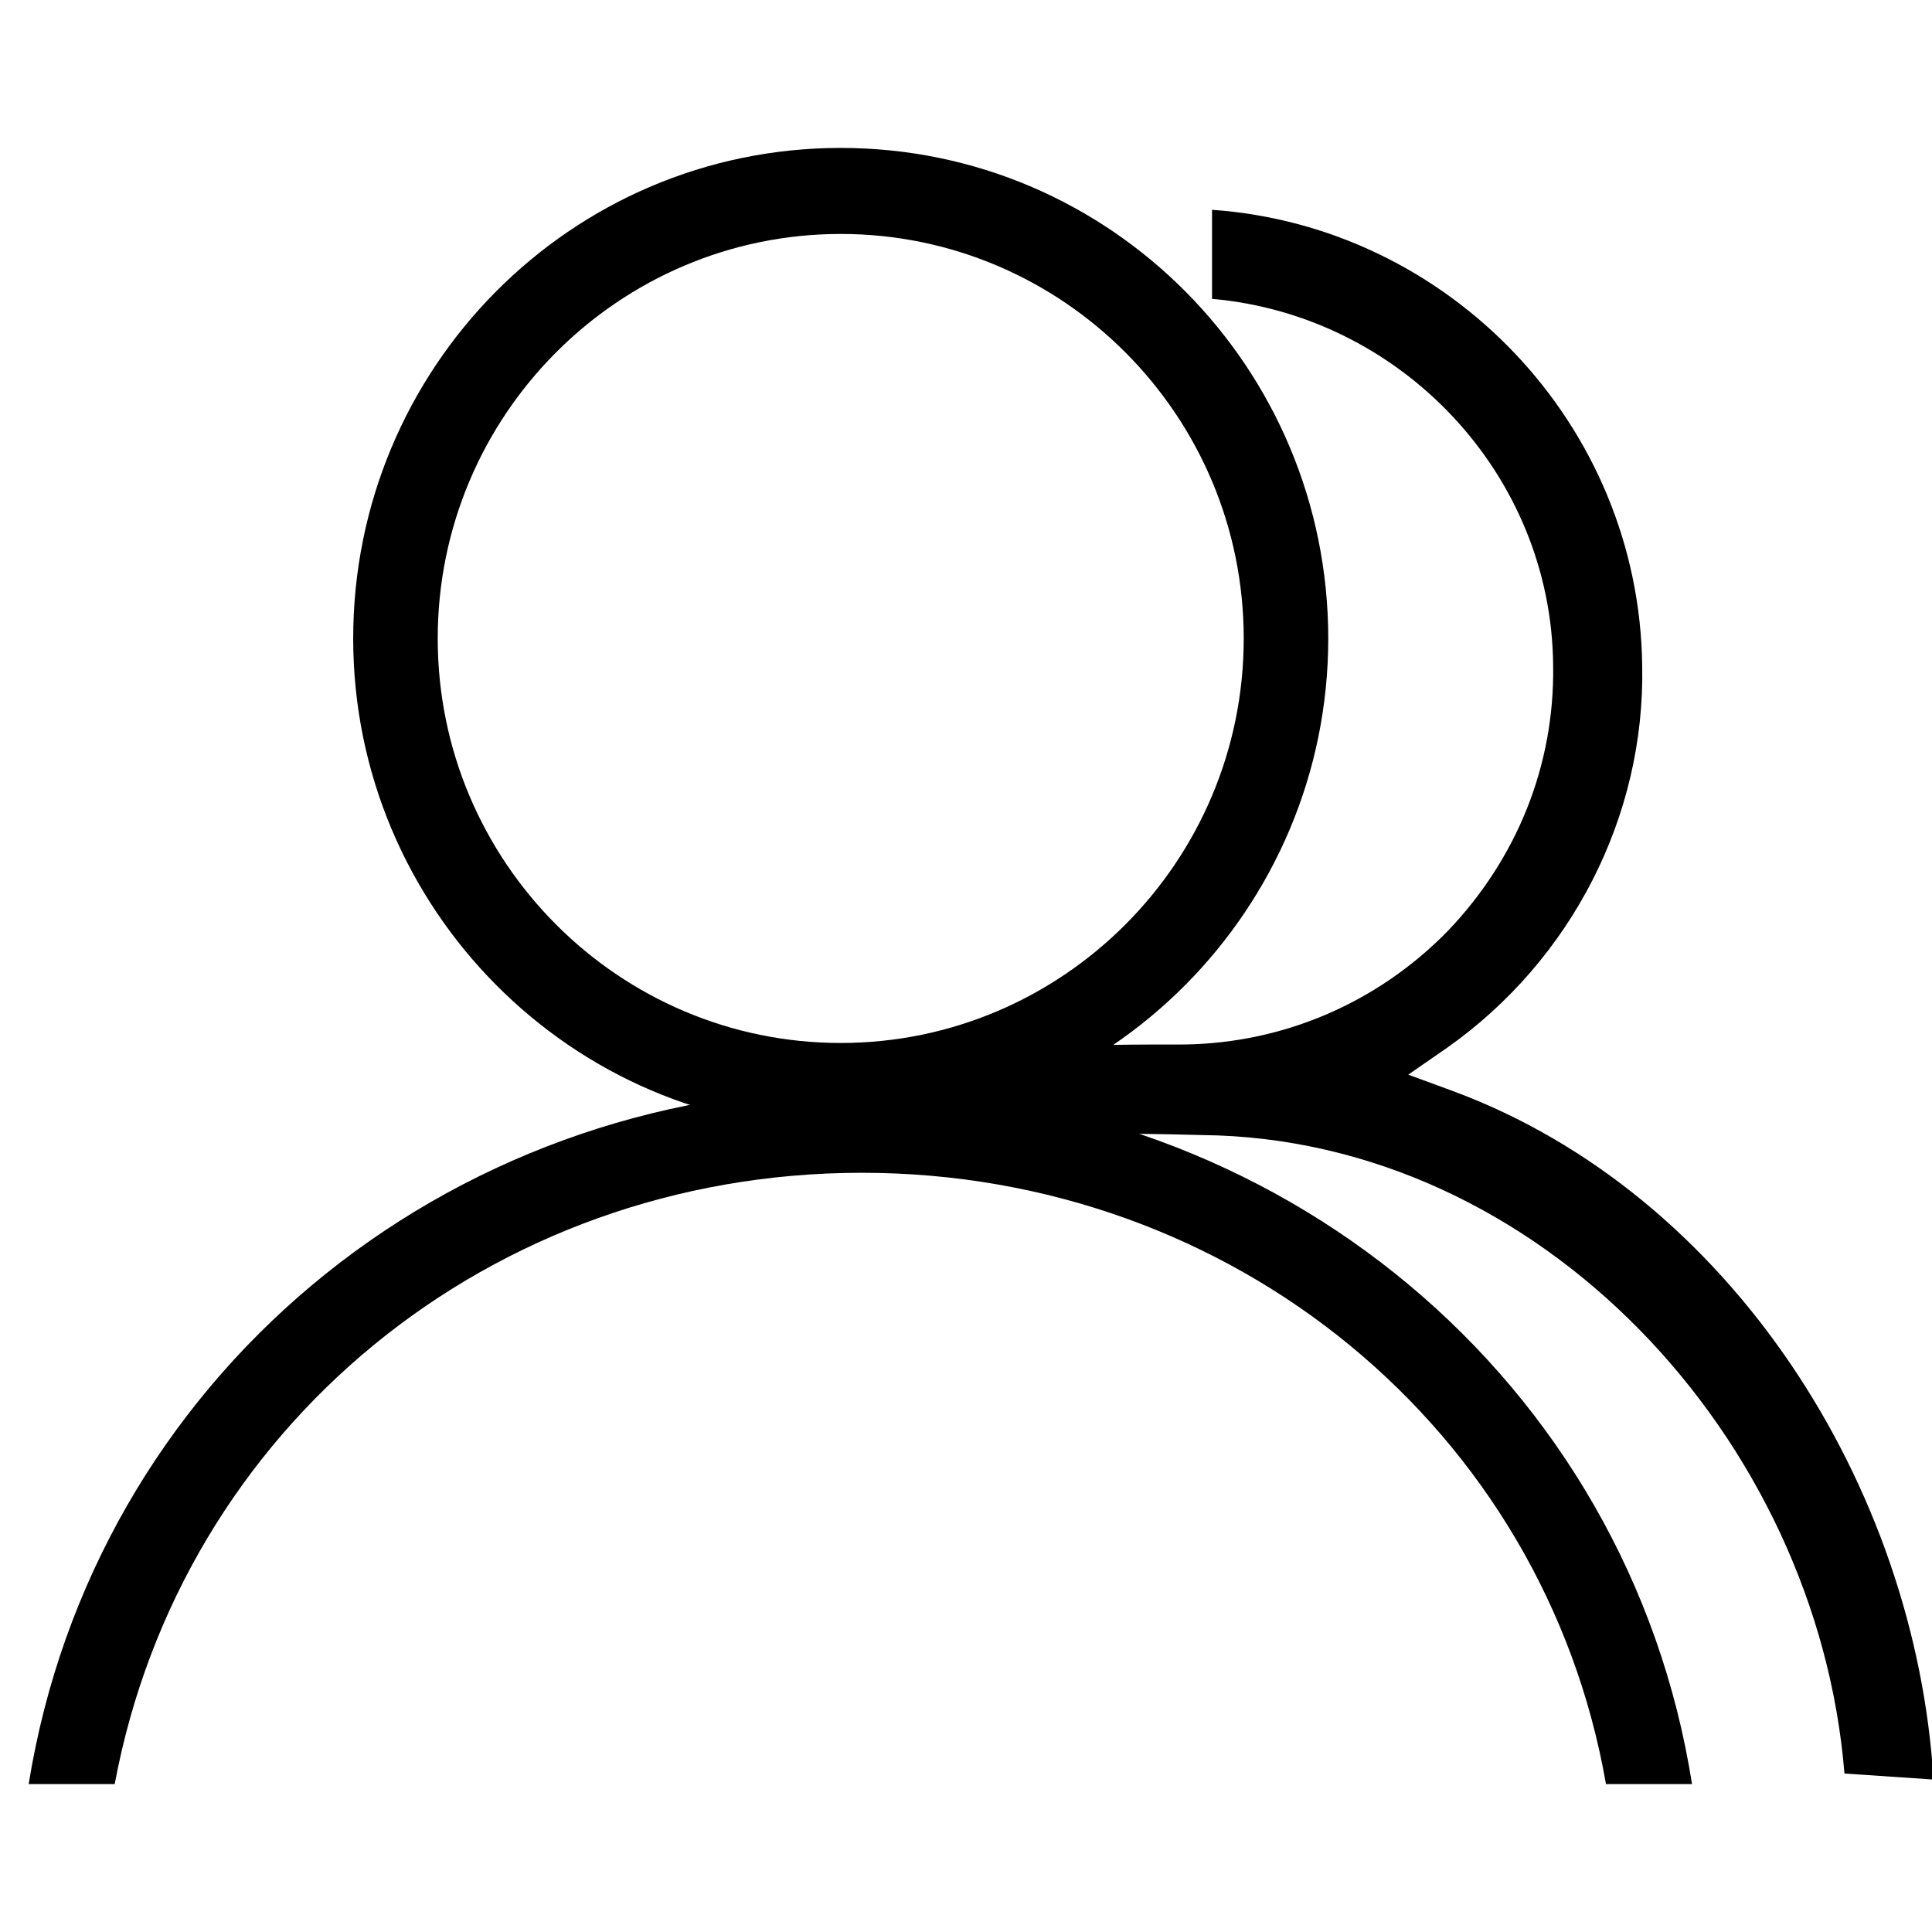
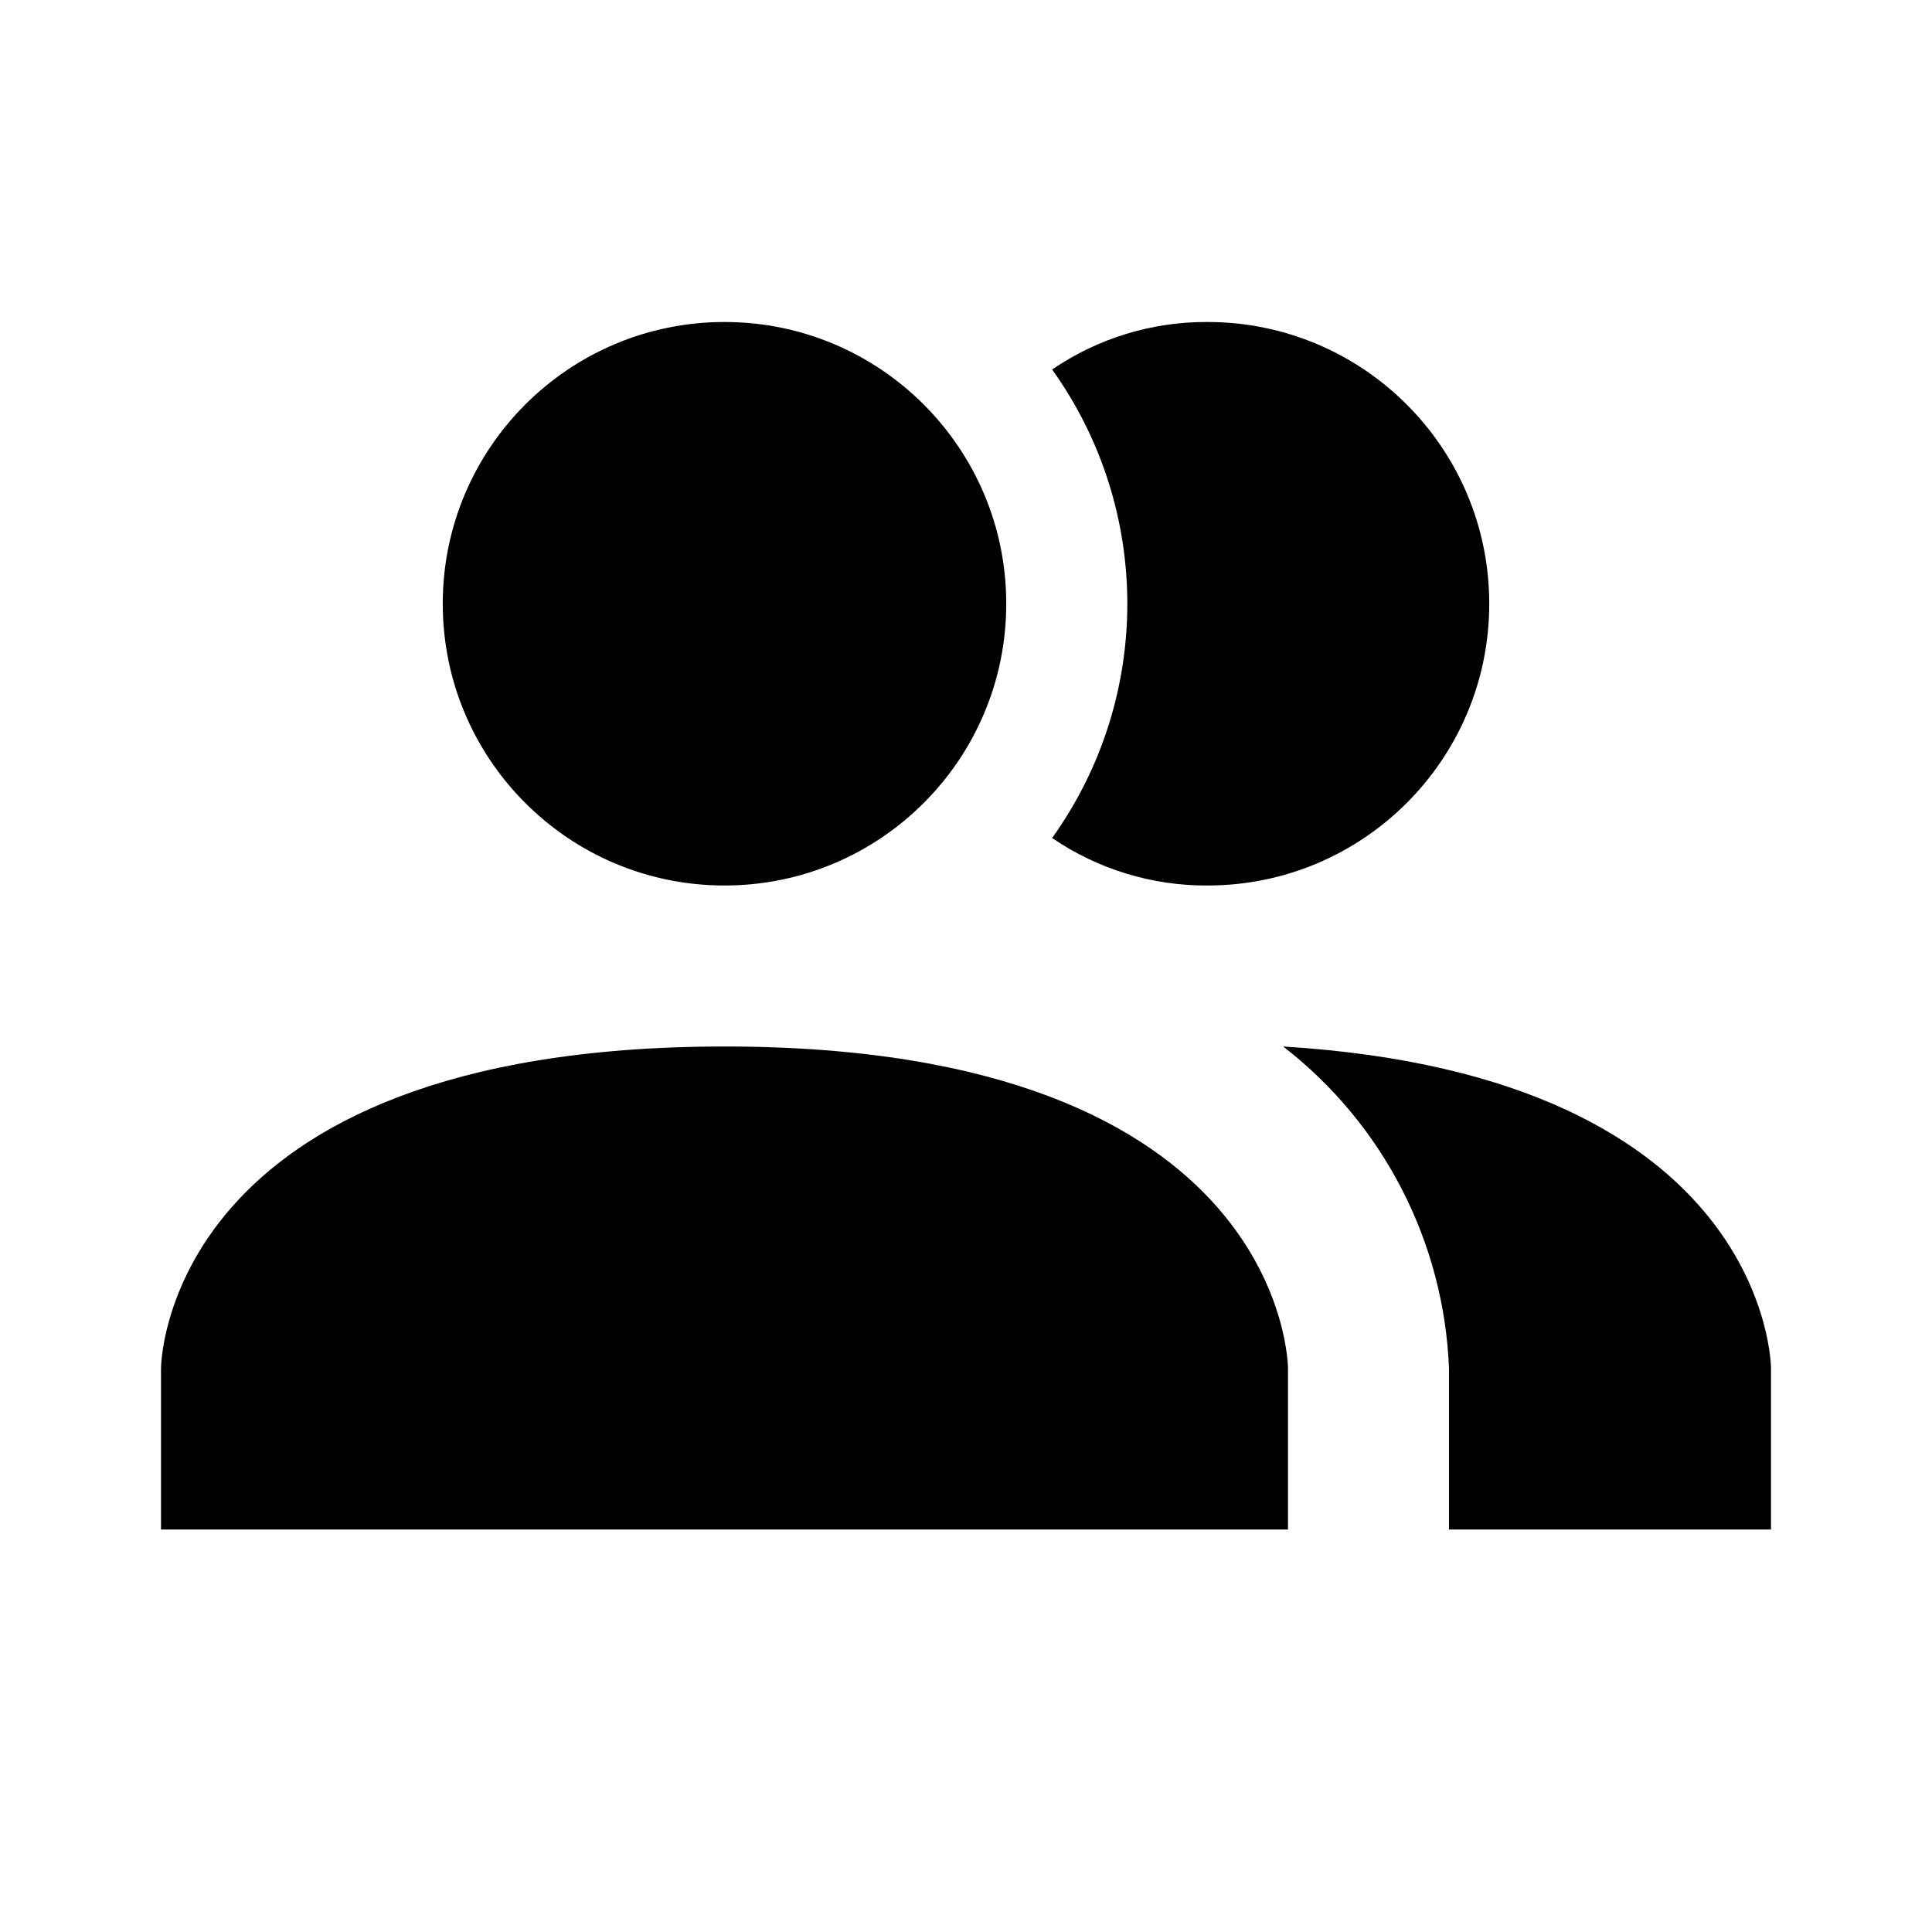
- <svg xmlns="http://www.w3.org/2000/svg" width="100%" height="100%" viewBox="0 0 1024 1024" fill="currentColor" class="icon" version="1.1">
-   <path d="M962.4 1012.8s0 0.8 0 0h25.6-25.6zM704 338.4C704 195.2 588.8 78.4 445.6 78.4S187.2 195.2 187.2 338.4s116 260 258.4 260S704 481.6 704 338.4z m-472 0c0-118.4 96-214.4 213.6-214.4s213.6 96 213.6 214.4-96 214.4-213.6 214.4S232 456.8 232 338.4z" fill="" />
-   <path d="M456.8 621.6c196.8 0 361.6 136 394.4 324h45.6C863.2 732 677.6 576.8 456 576.8c-221.6 0-406.4 155.2-440.8 368.8h45.6C96 756.8 260 621.6 456.8 621.6z" fill="" />
-   <path d="M770.4 578.4l-24-8.8 20.8-14.4c65.6-46.4 104.8-122.4 103.2-202.4-1.6-128-102.4-232.8-228-241.6v47.2c100 8.8 180 92.8 180.8 194.4 0.8 52.8-19.2 102.4-56 140.8-36.8 37.6-86.4 59.2-139.2 60-24.8 0-50.4 0-75.2 1.6-15.2 1.6-41.6 0-54.4 9.6-1.6 0.8-3.2 0-4.8 0l-9.6 12c-0.8 1.6-2.4 3.2-4 4.8 0.8 1.6-0.8 16 0 17.6 12 4 71.2 0 156.8 2.4 179.2 1.6 326.4 160.8 340.8 338.4l47.2 3.2c-9.6-156-108-310.4-254.4-364.8z" fill="currentColor" />
+ <svg xmlns="http://www.w3.org/2000/svg" width="100%" height="100%" viewBox="0 0 24 24">
+   <path fill="currentColor" d="M16 17v2H2v-2s0-4 7-4s7 4 7 4m-3.5-9.5A3.5 3.5 0 1 0 9 11a3.5 3.5 0 0 0 3.5-3.5m3.44 5.5A5.32 5.32 0 0 1 18 17v2h4v-2s0-3.63-6.06-4M15 4a3.39 3.39 0 0 0-1.93.59a5 5 0 0 1 0 5.82A3.39 3.39 0 0 0 15 11a3.5 3.5 0 0 0 0-7Z" />
</svg>
